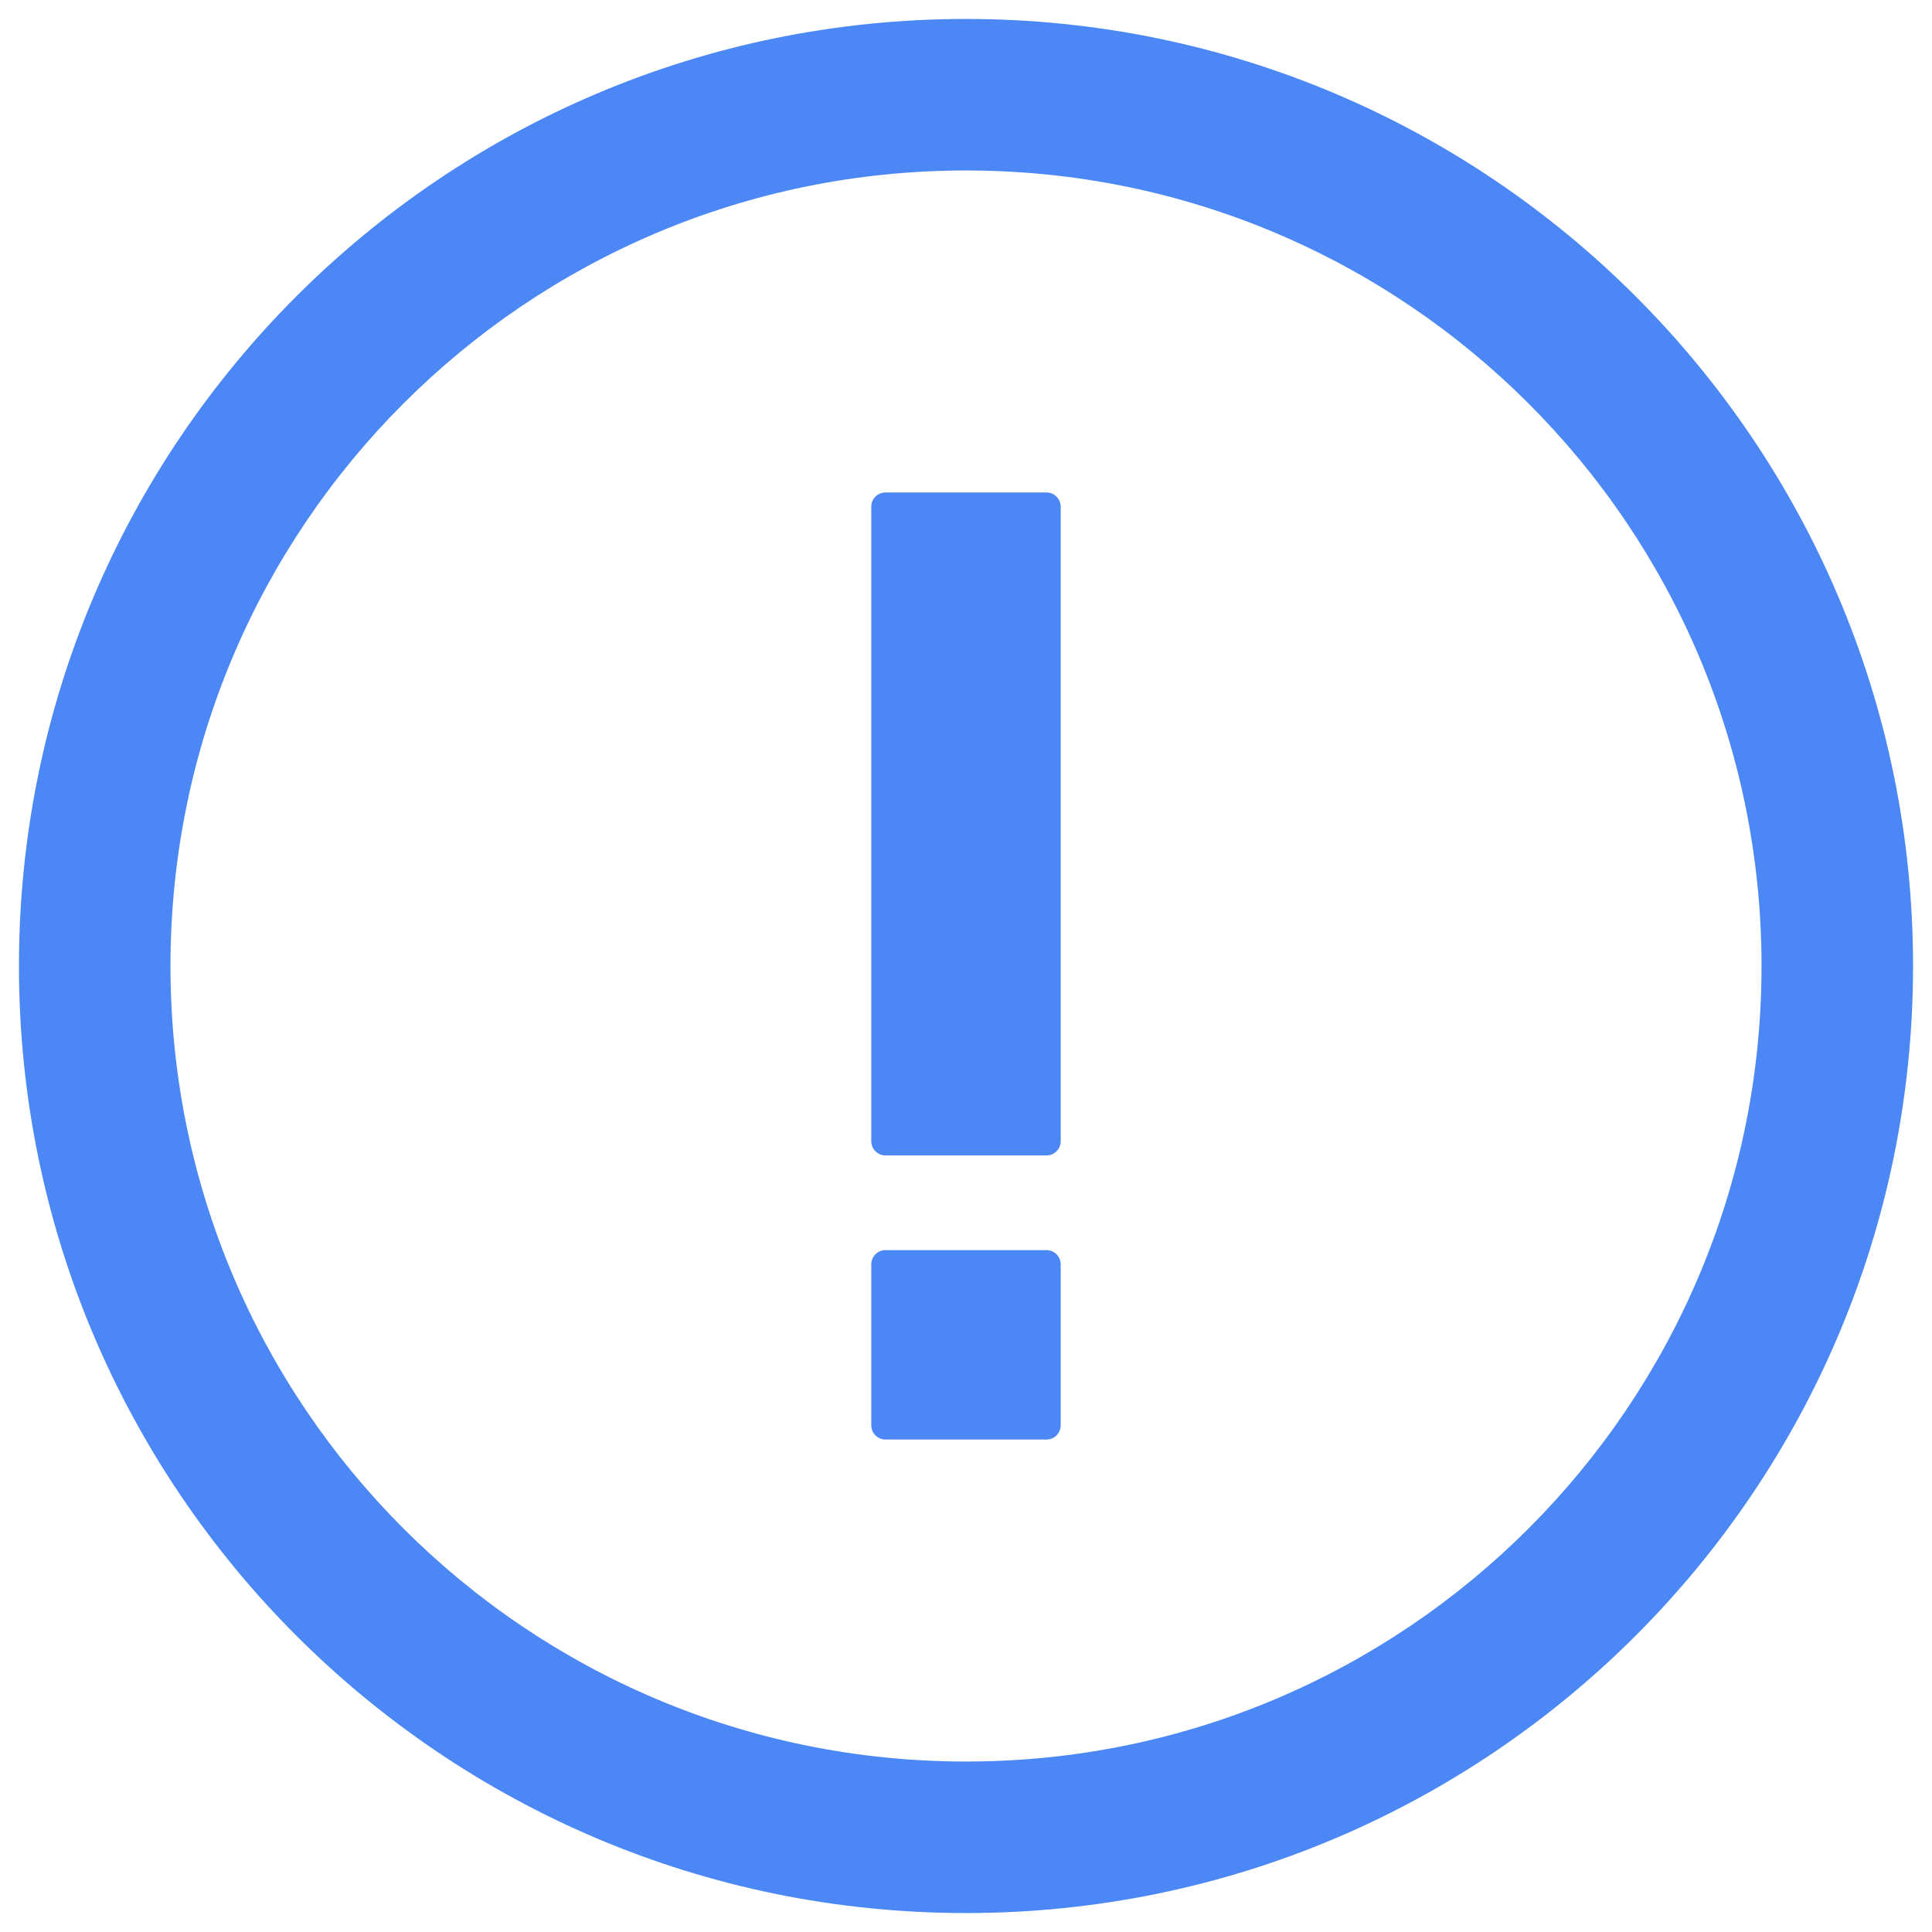
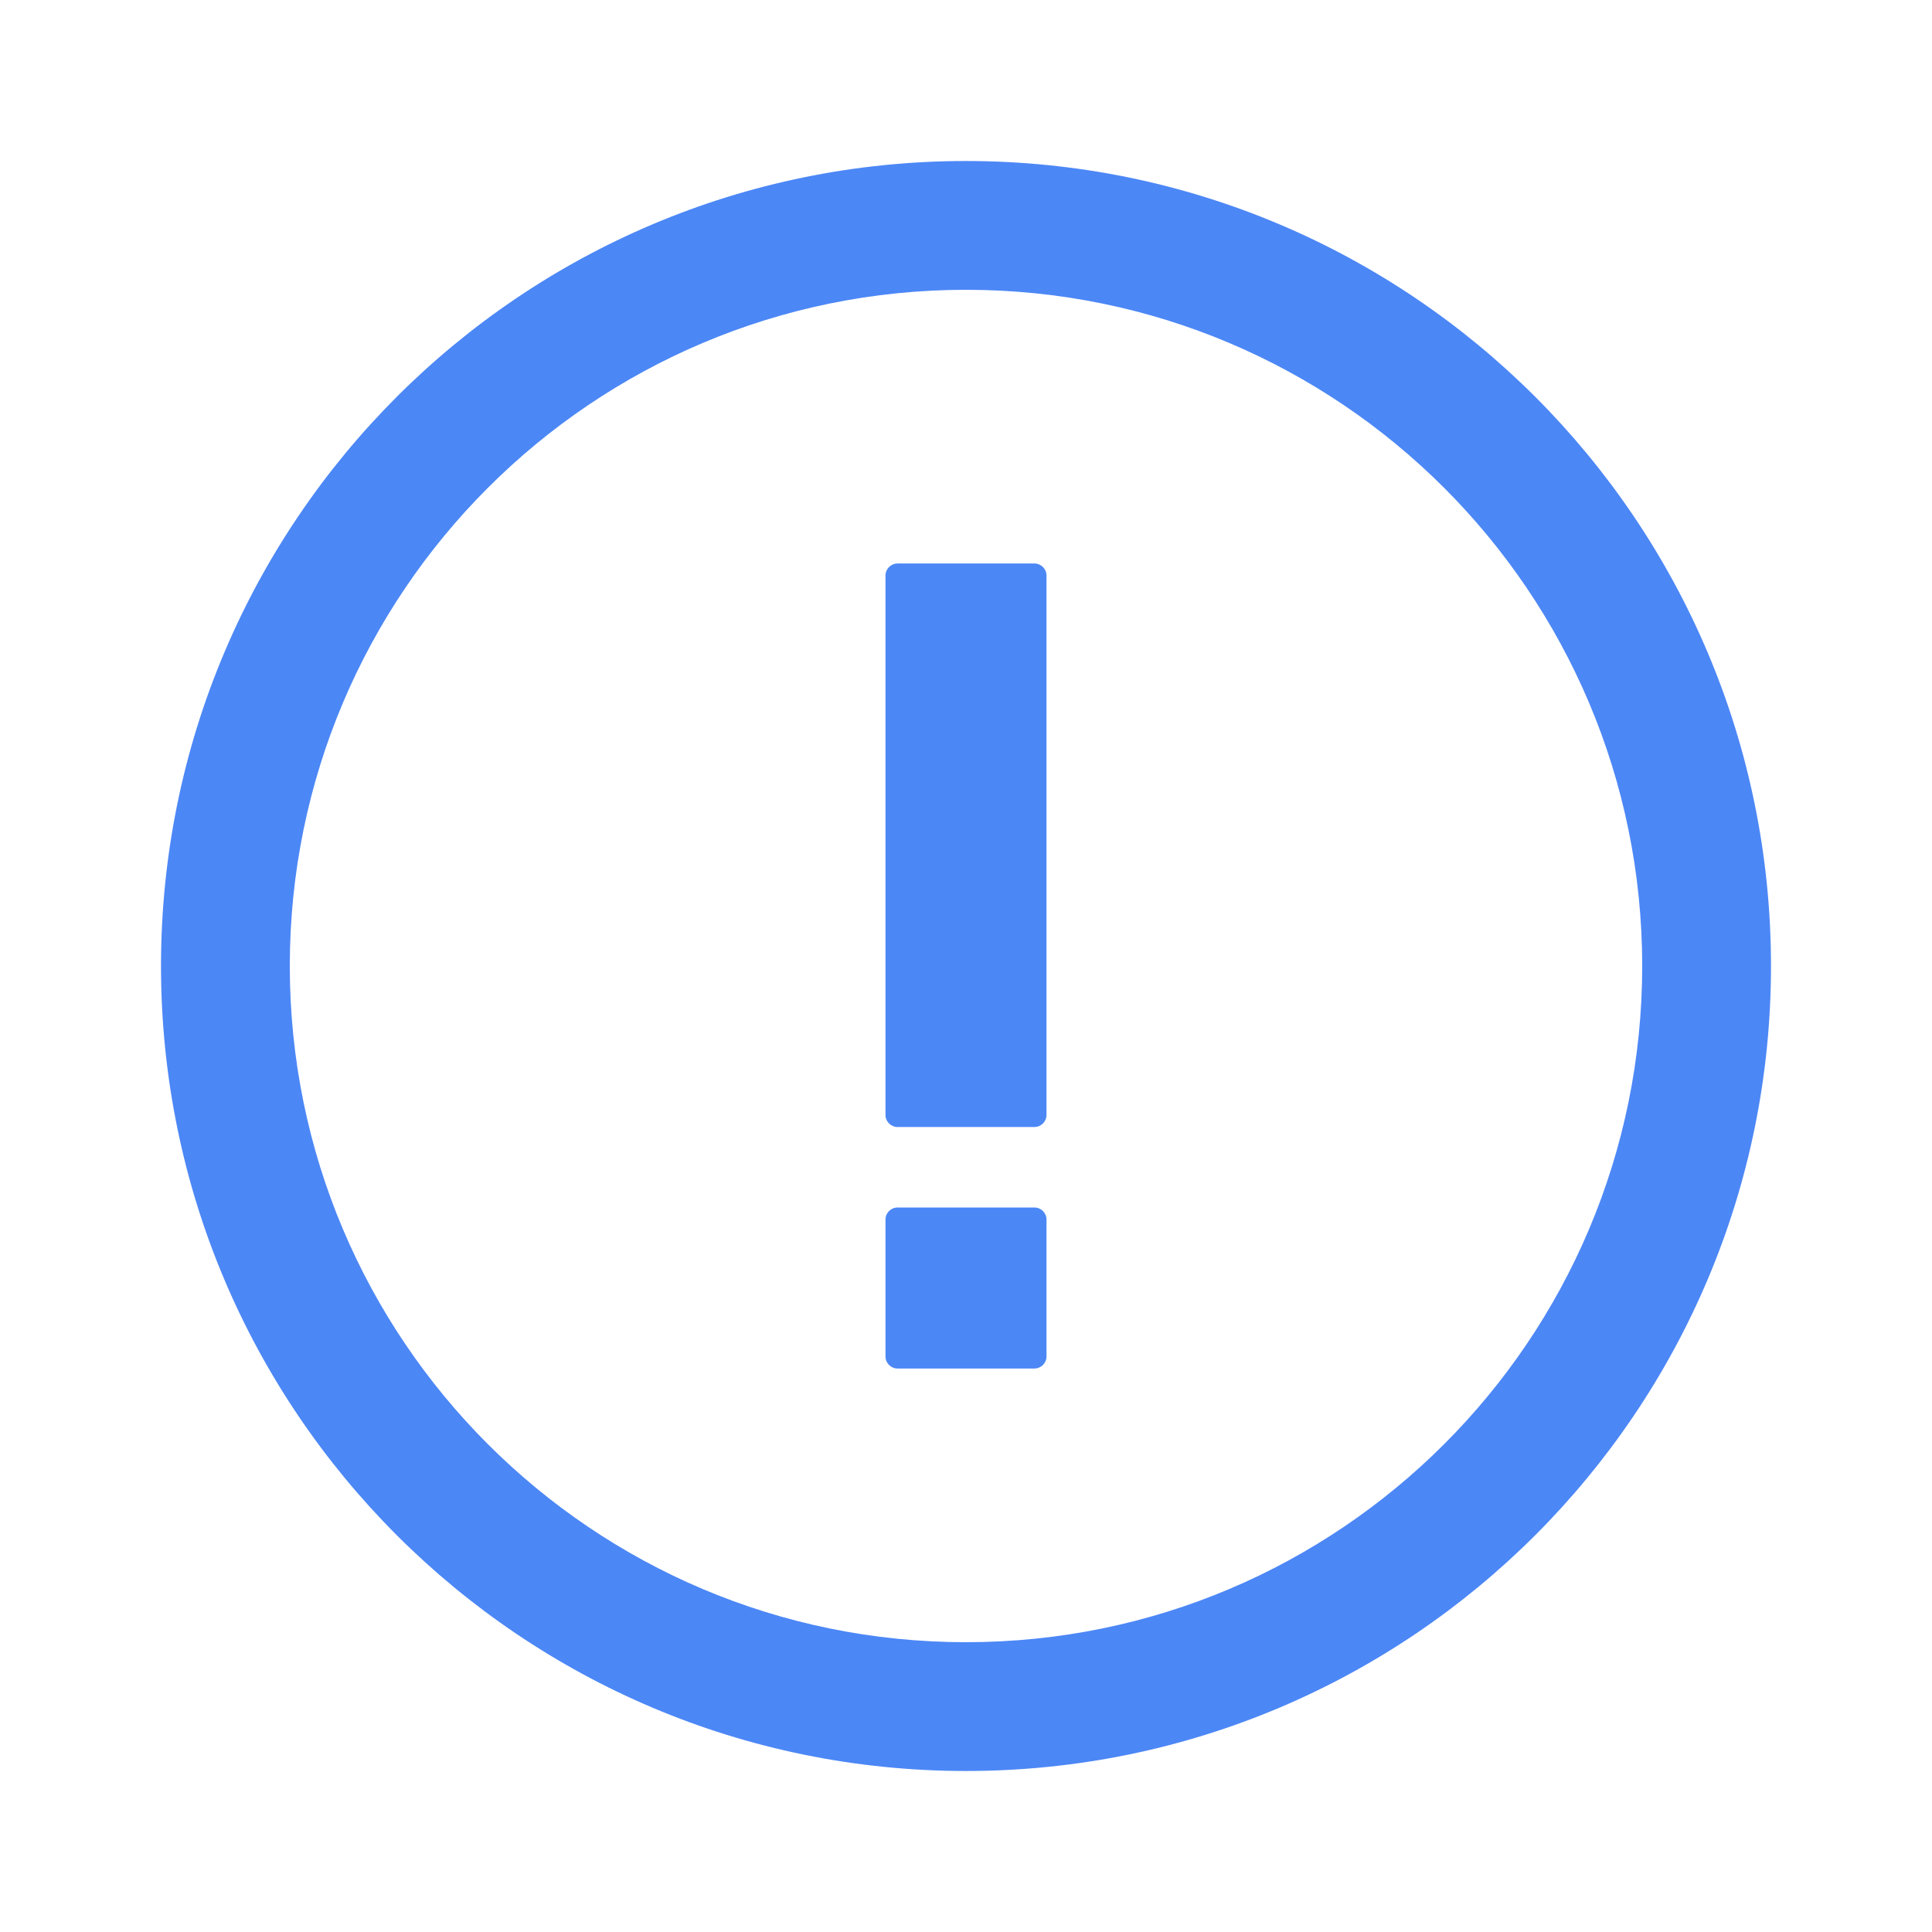
- <svg xmlns="http://www.w3.org/2000/svg" width="68" height="68" viewBox="0 0 68 68" fill="none">
-   <path fill-rule="evenodd" clip-rule="evenodd" d="M34 6C18.536 6 6 18.536 6 34C6 49.464 18.536 62 34 62C49.464 62 62 49.464 62 34C62 18.536 49.464 6 34 6ZM0.667 34C0.667 15.591 15.59 0.667 34 0.667C52.409 0.667 67.333 15.591 67.333 34C67.333 52.41 52.409 67.333 34 67.333C15.59 67.333 0.667 52.41 0.667 34ZM30.666 17.833C30.666 17.557 30.89 17.333 31.166 17.333H36.833C37.109 17.333 37.333 17.557 37.333 17.833V40.167C37.333 40.443 37.109 40.667 36.833 40.667H31.166C30.89 40.667 30.666 40.443 30.666 40.167V17.833ZM31.166 44C30.89 44 30.666 44.224 30.666 44.5V50.167C30.666 50.443 30.89 50.667 31.166 50.667H36.833C37.109 50.667 37.333 50.443 37.333 50.167V44.5C37.333 44.224 37.109 44 36.833 44H31.166Z" fill="#4C87F6" />
+ <svg xmlns="http://www.w3.org/2000/svg" width="80" height="80" viewBox="0 0 80 80" fill="none">
+   <path fill-rule="evenodd" clip-rule="evenodd" d="M40 12C24.536 12 12 24.536 12 40C12 55.464 24.536 68 40 68C55.464 68 68 55.464 68 40C68 24.536 55.464 12 40 12ZM6.667 40C6.667 21.591 21.59 6.667 40 6.667C58.409 6.667 73.333 21.591 73.333 40C73.333 58.41 58.409 73.333 40 73.333C21.59 73.333 6.667 58.41 6.667 40ZM36.666 23.833C36.666 23.557 36.89 23.333 37.166 23.333H42.833C43.109 23.333 43.333 23.557 43.333 23.833V46.167C43.333 46.443 43.109 46.667 42.833 46.667H37.166C36.89 46.667 36.666 46.443 36.666 46.167V23.833ZM37.166 50C36.89 50 36.666 50.224 36.666 50.5V56.167C36.666 56.443 36.89 56.667 37.166 56.667H42.833C43.109 56.667 43.333 56.443 43.333 56.167V50.5C43.333 50.224 43.109 50 42.833 50H37.166Z" fill="#4C87F6" />
</svg>
